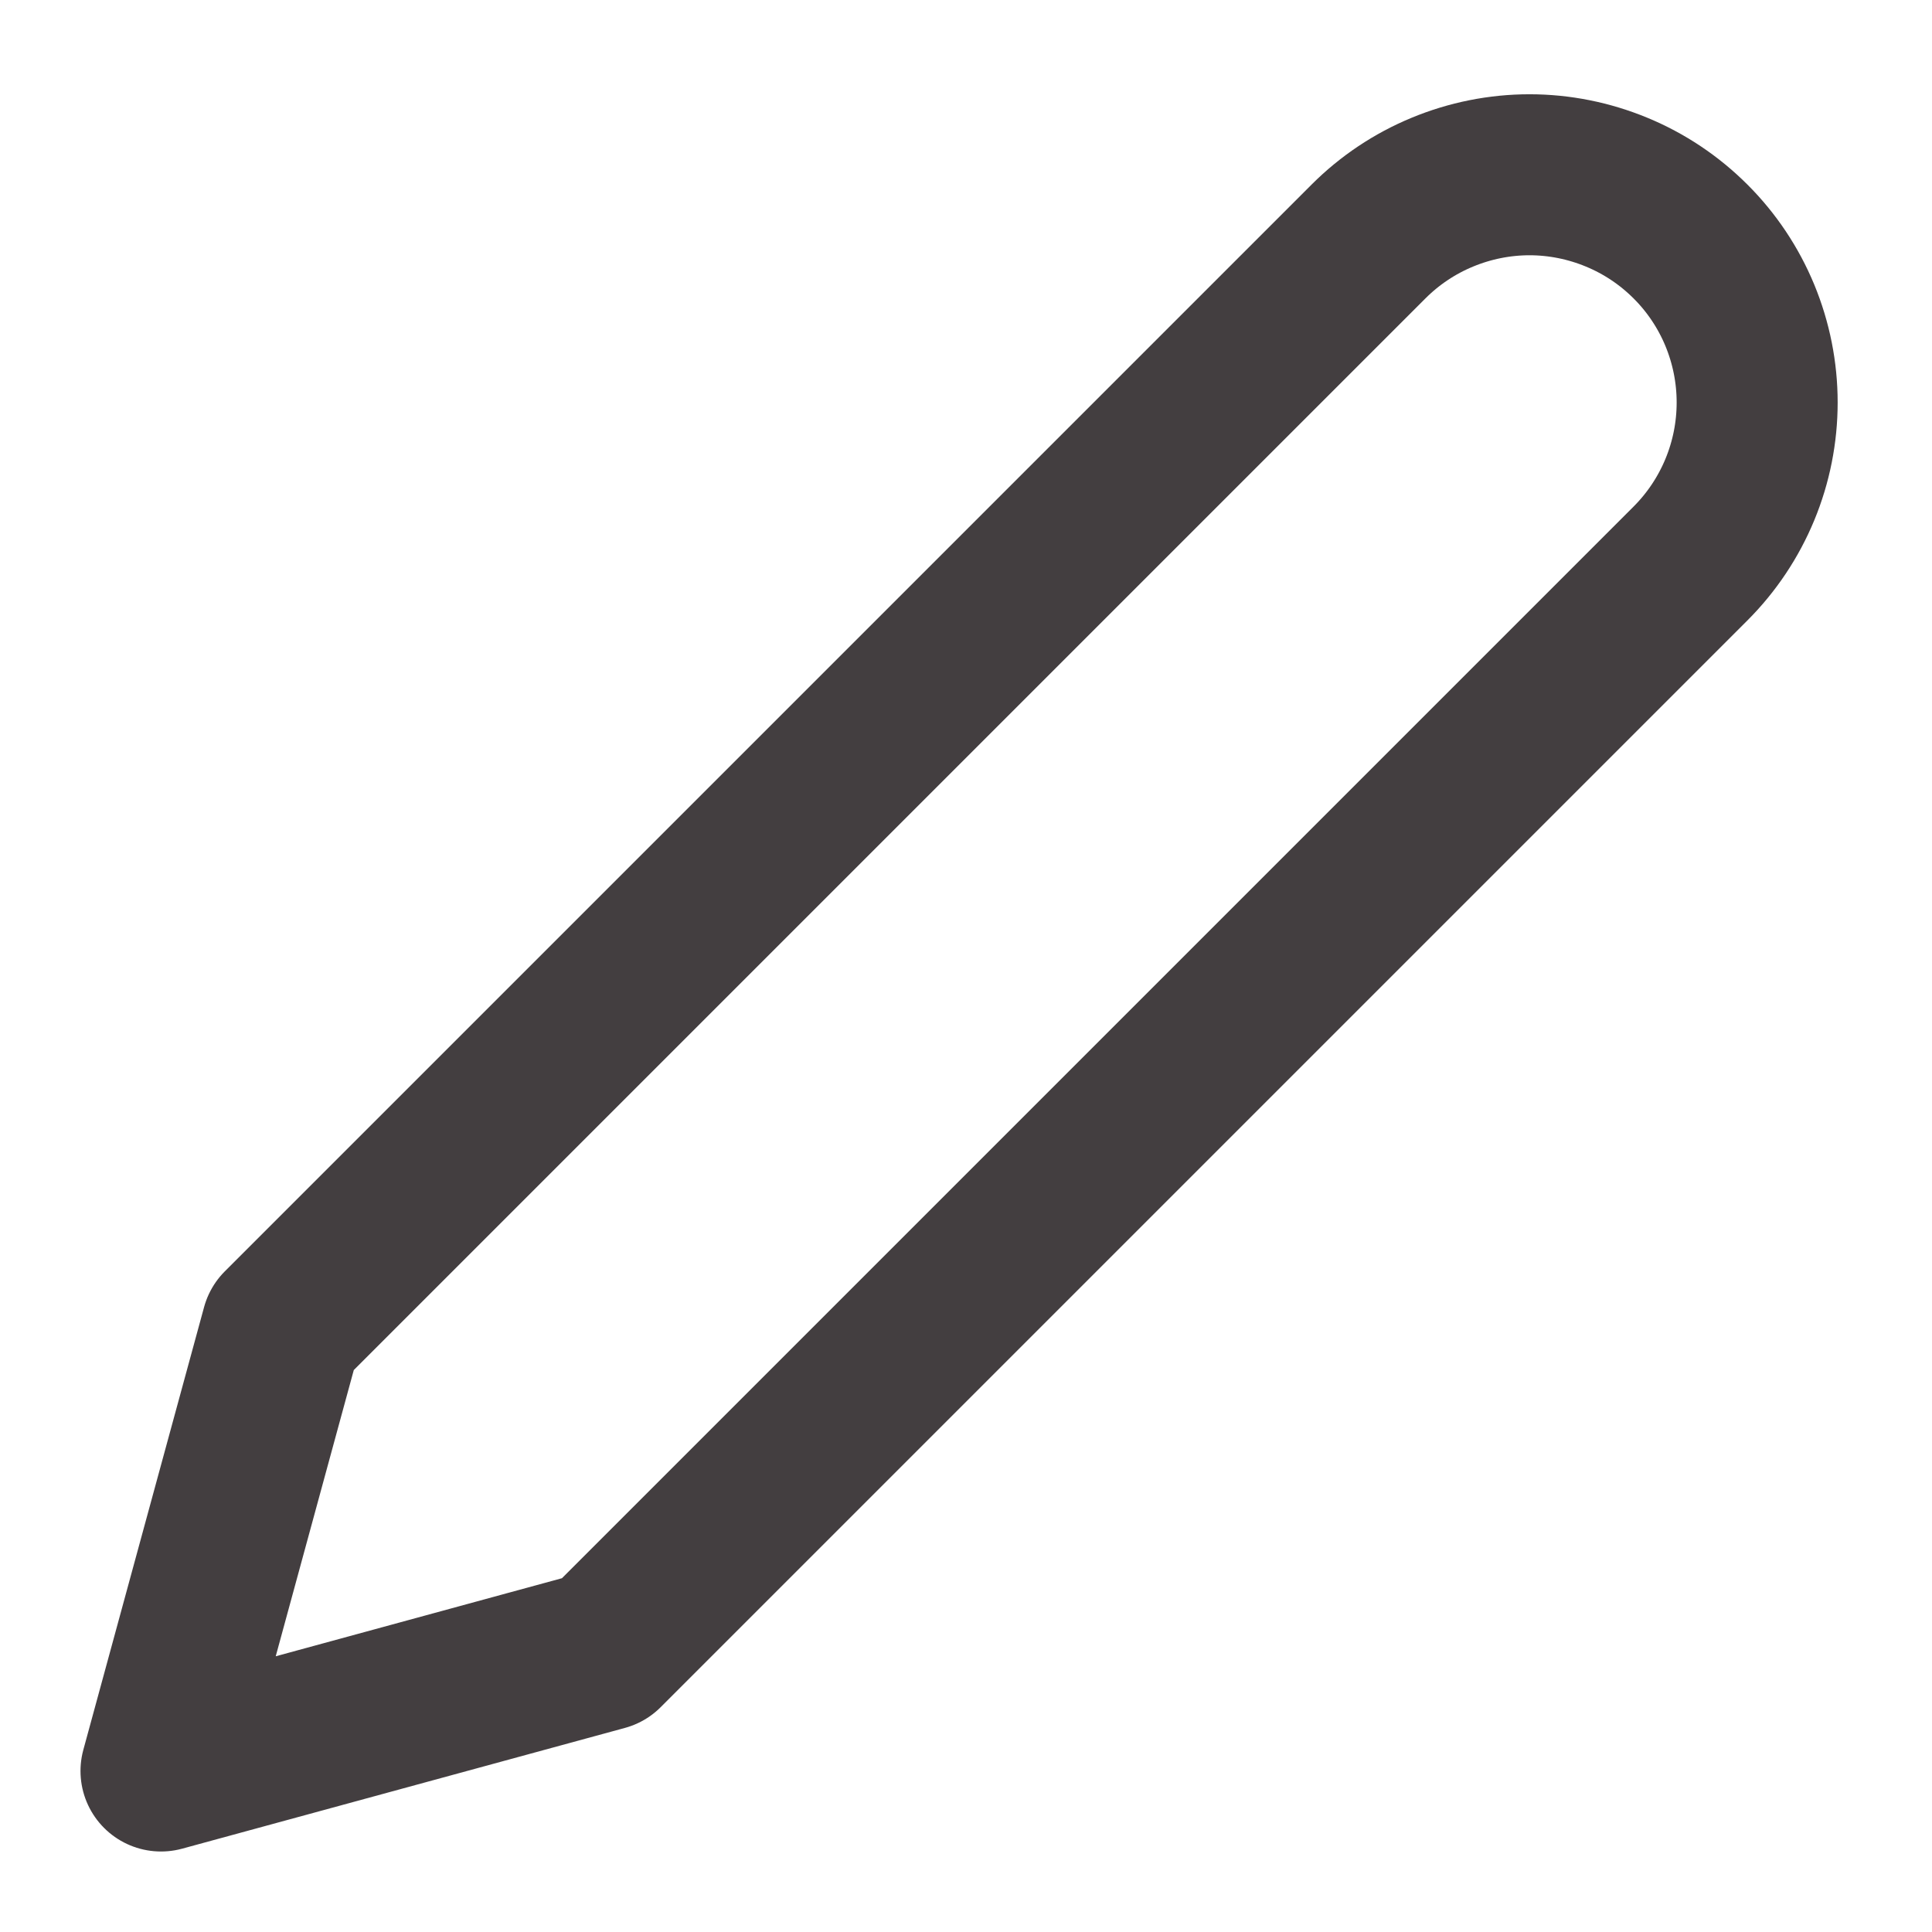
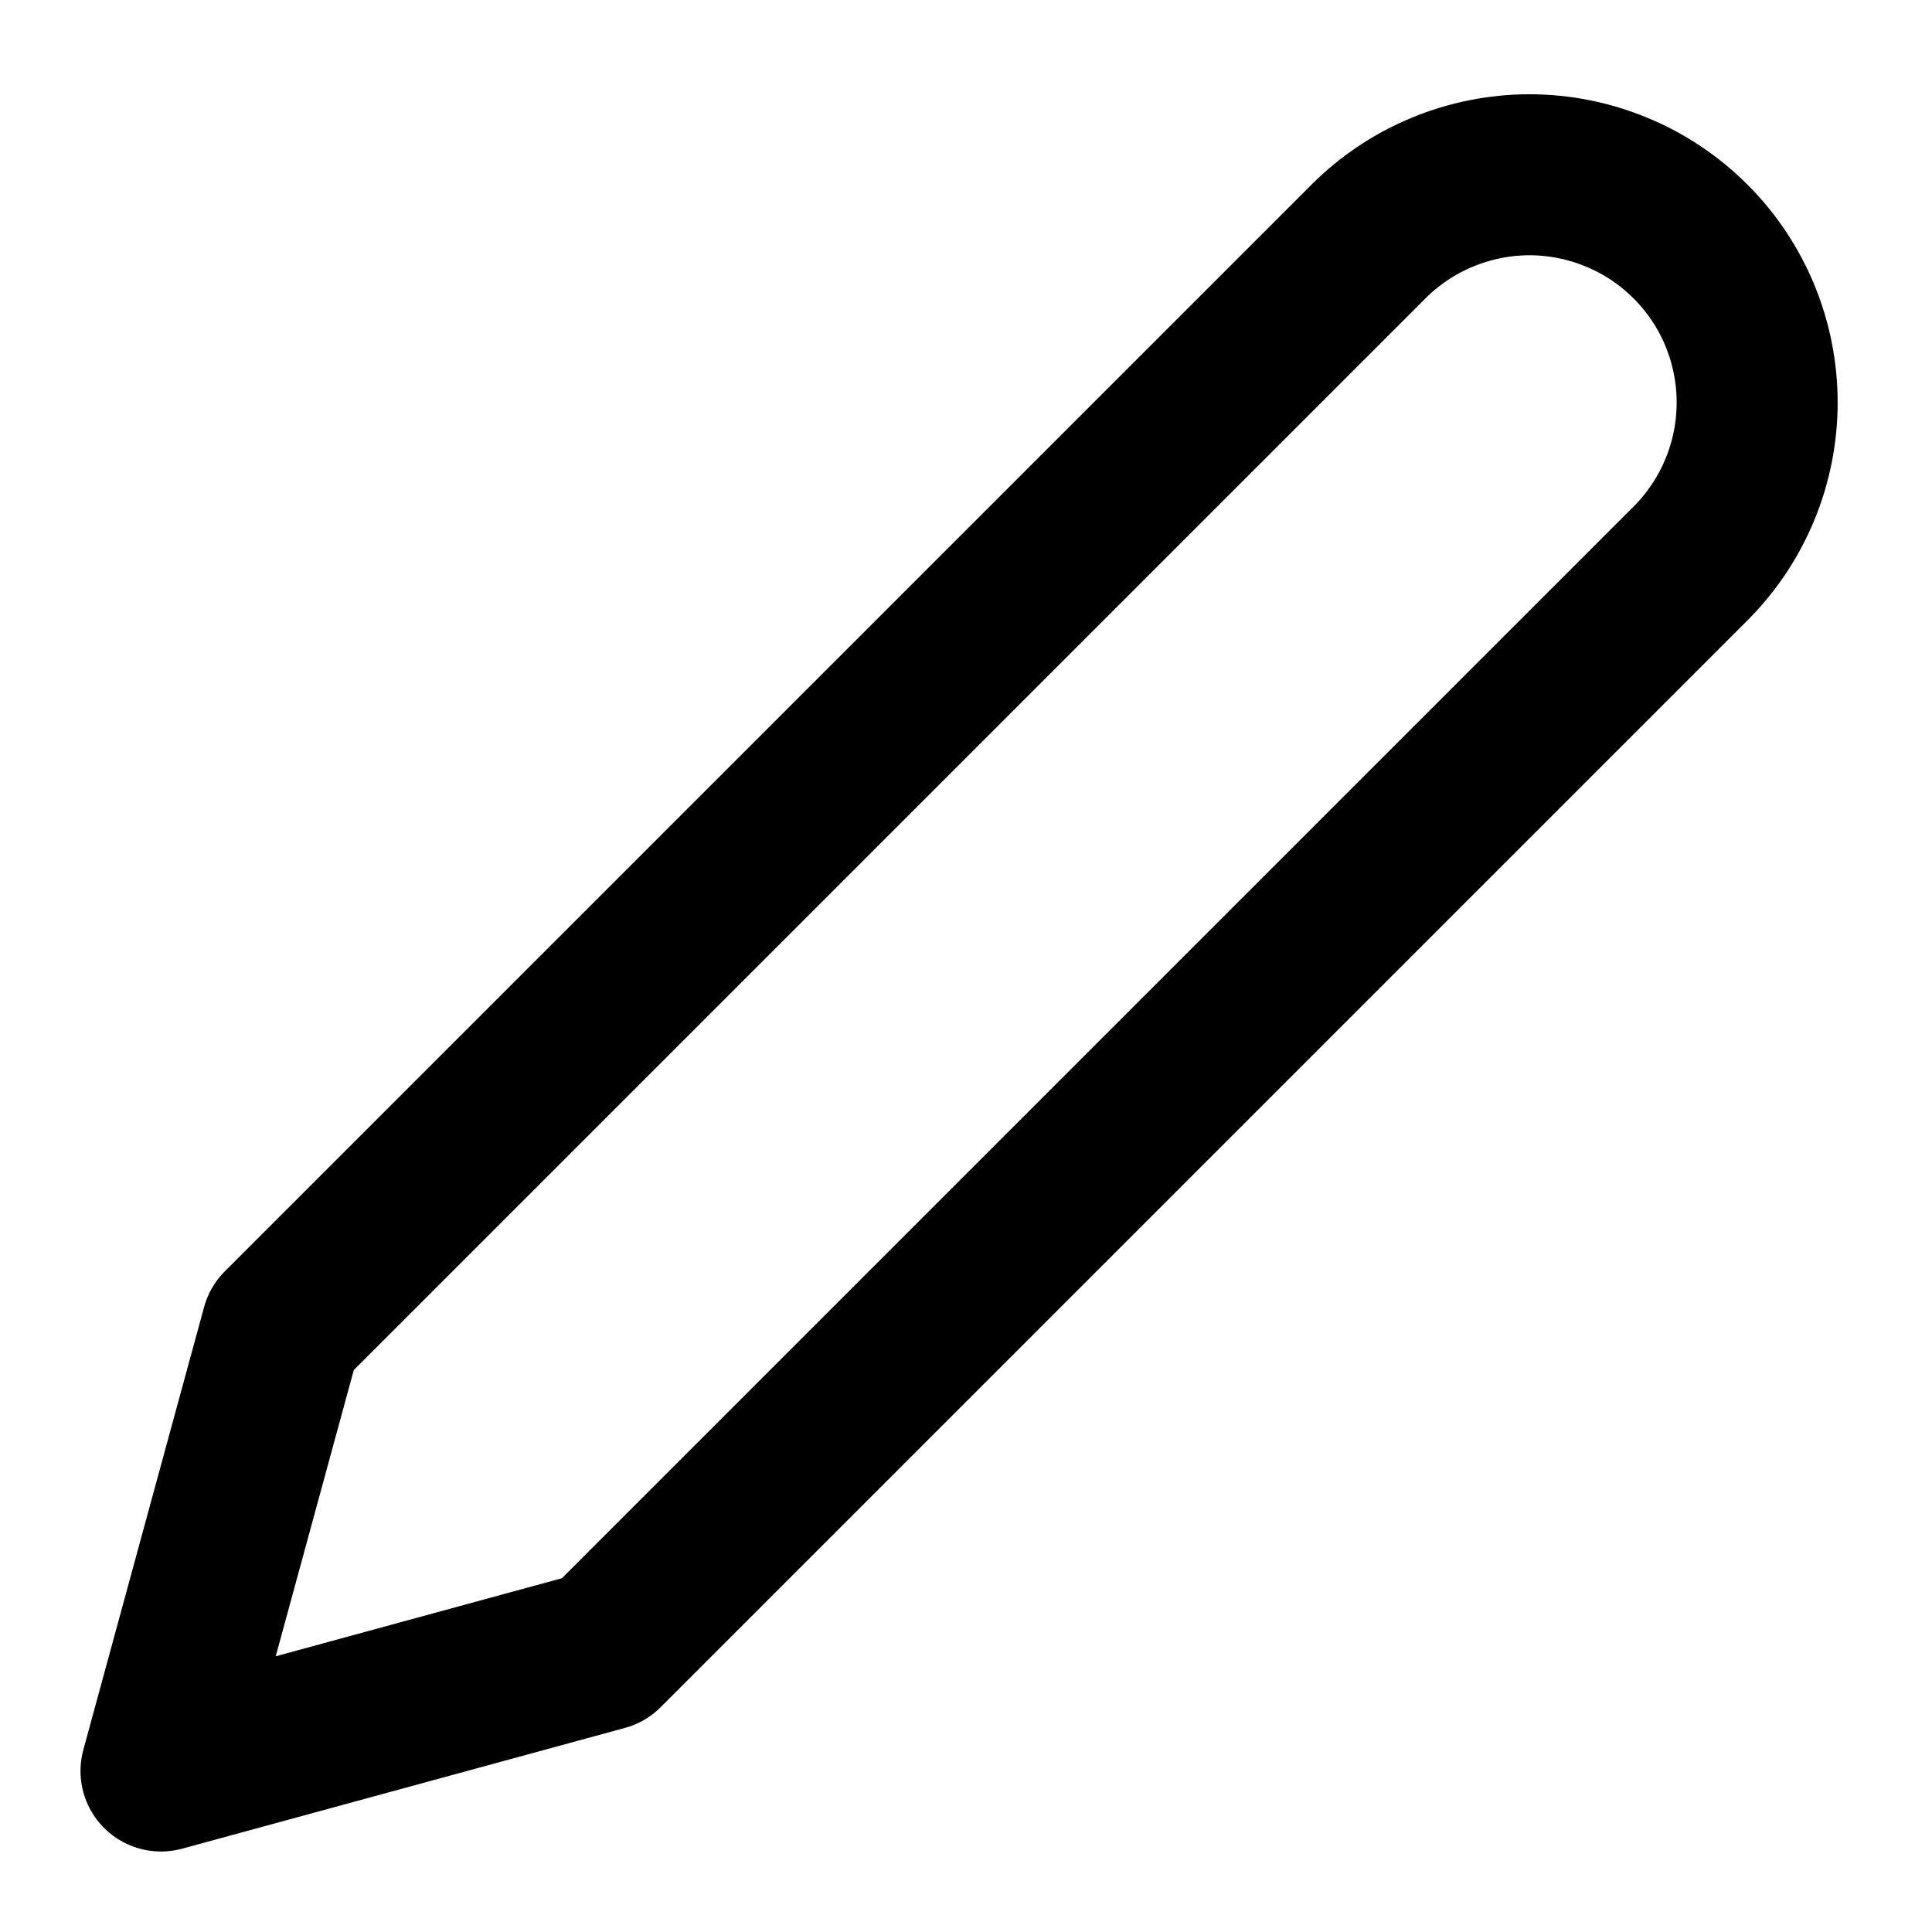
<svg xmlns="http://www.w3.org/2000/svg" width="24" height="24" viewBox="0 0 24 24" fill="none">
  <g id="edit-2 1">
-     <path id="Vector" d="M17 3C17.263 2.737 17.574 2.529 17.918 2.387C18.261 2.245 18.629 2.171 19 2.171C19.371 2.171 19.739 2.245 20.082 2.387C20.426 2.529 20.737 2.737 21 3C21.263 3.262 21.471 3.574 21.613 3.917C21.755 4.261 21.828 4.628 21.828 5C21.828 5.371 21.755 5.739 21.613 6.082C21.471 6.425 21.263 6.737 21 7L7.5 20.5L2 22L3.5 16.5L17 3Z" stroke="#433E40" stroke-width="2" stroke-linecap="round" stroke-linejoin="round" />
+     <path id="Vector" d="M17 3C17.263 2.737 17.574 2.529 17.918 2.387C18.261 2.245 18.629 2.171 19 2.171C19.371 2.171 19.739 2.245 20.082 2.387C20.426 2.529 20.737 2.737 21 3C21.263 3.262 21.471 3.574 21.613 3.917C21.755 4.261 21.828 4.628 21.828 5C21.828 5.371 21.755 5.739 21.613 6.082C21.471 6.425 21.263 6.737 21 7L7.5 20.5L2 22L3.5 16.5L17 3Z" stroke="currentColor" stroke-width="2" stroke-linecap="round" stroke-linejoin="round" />
  </g>
</svg>
